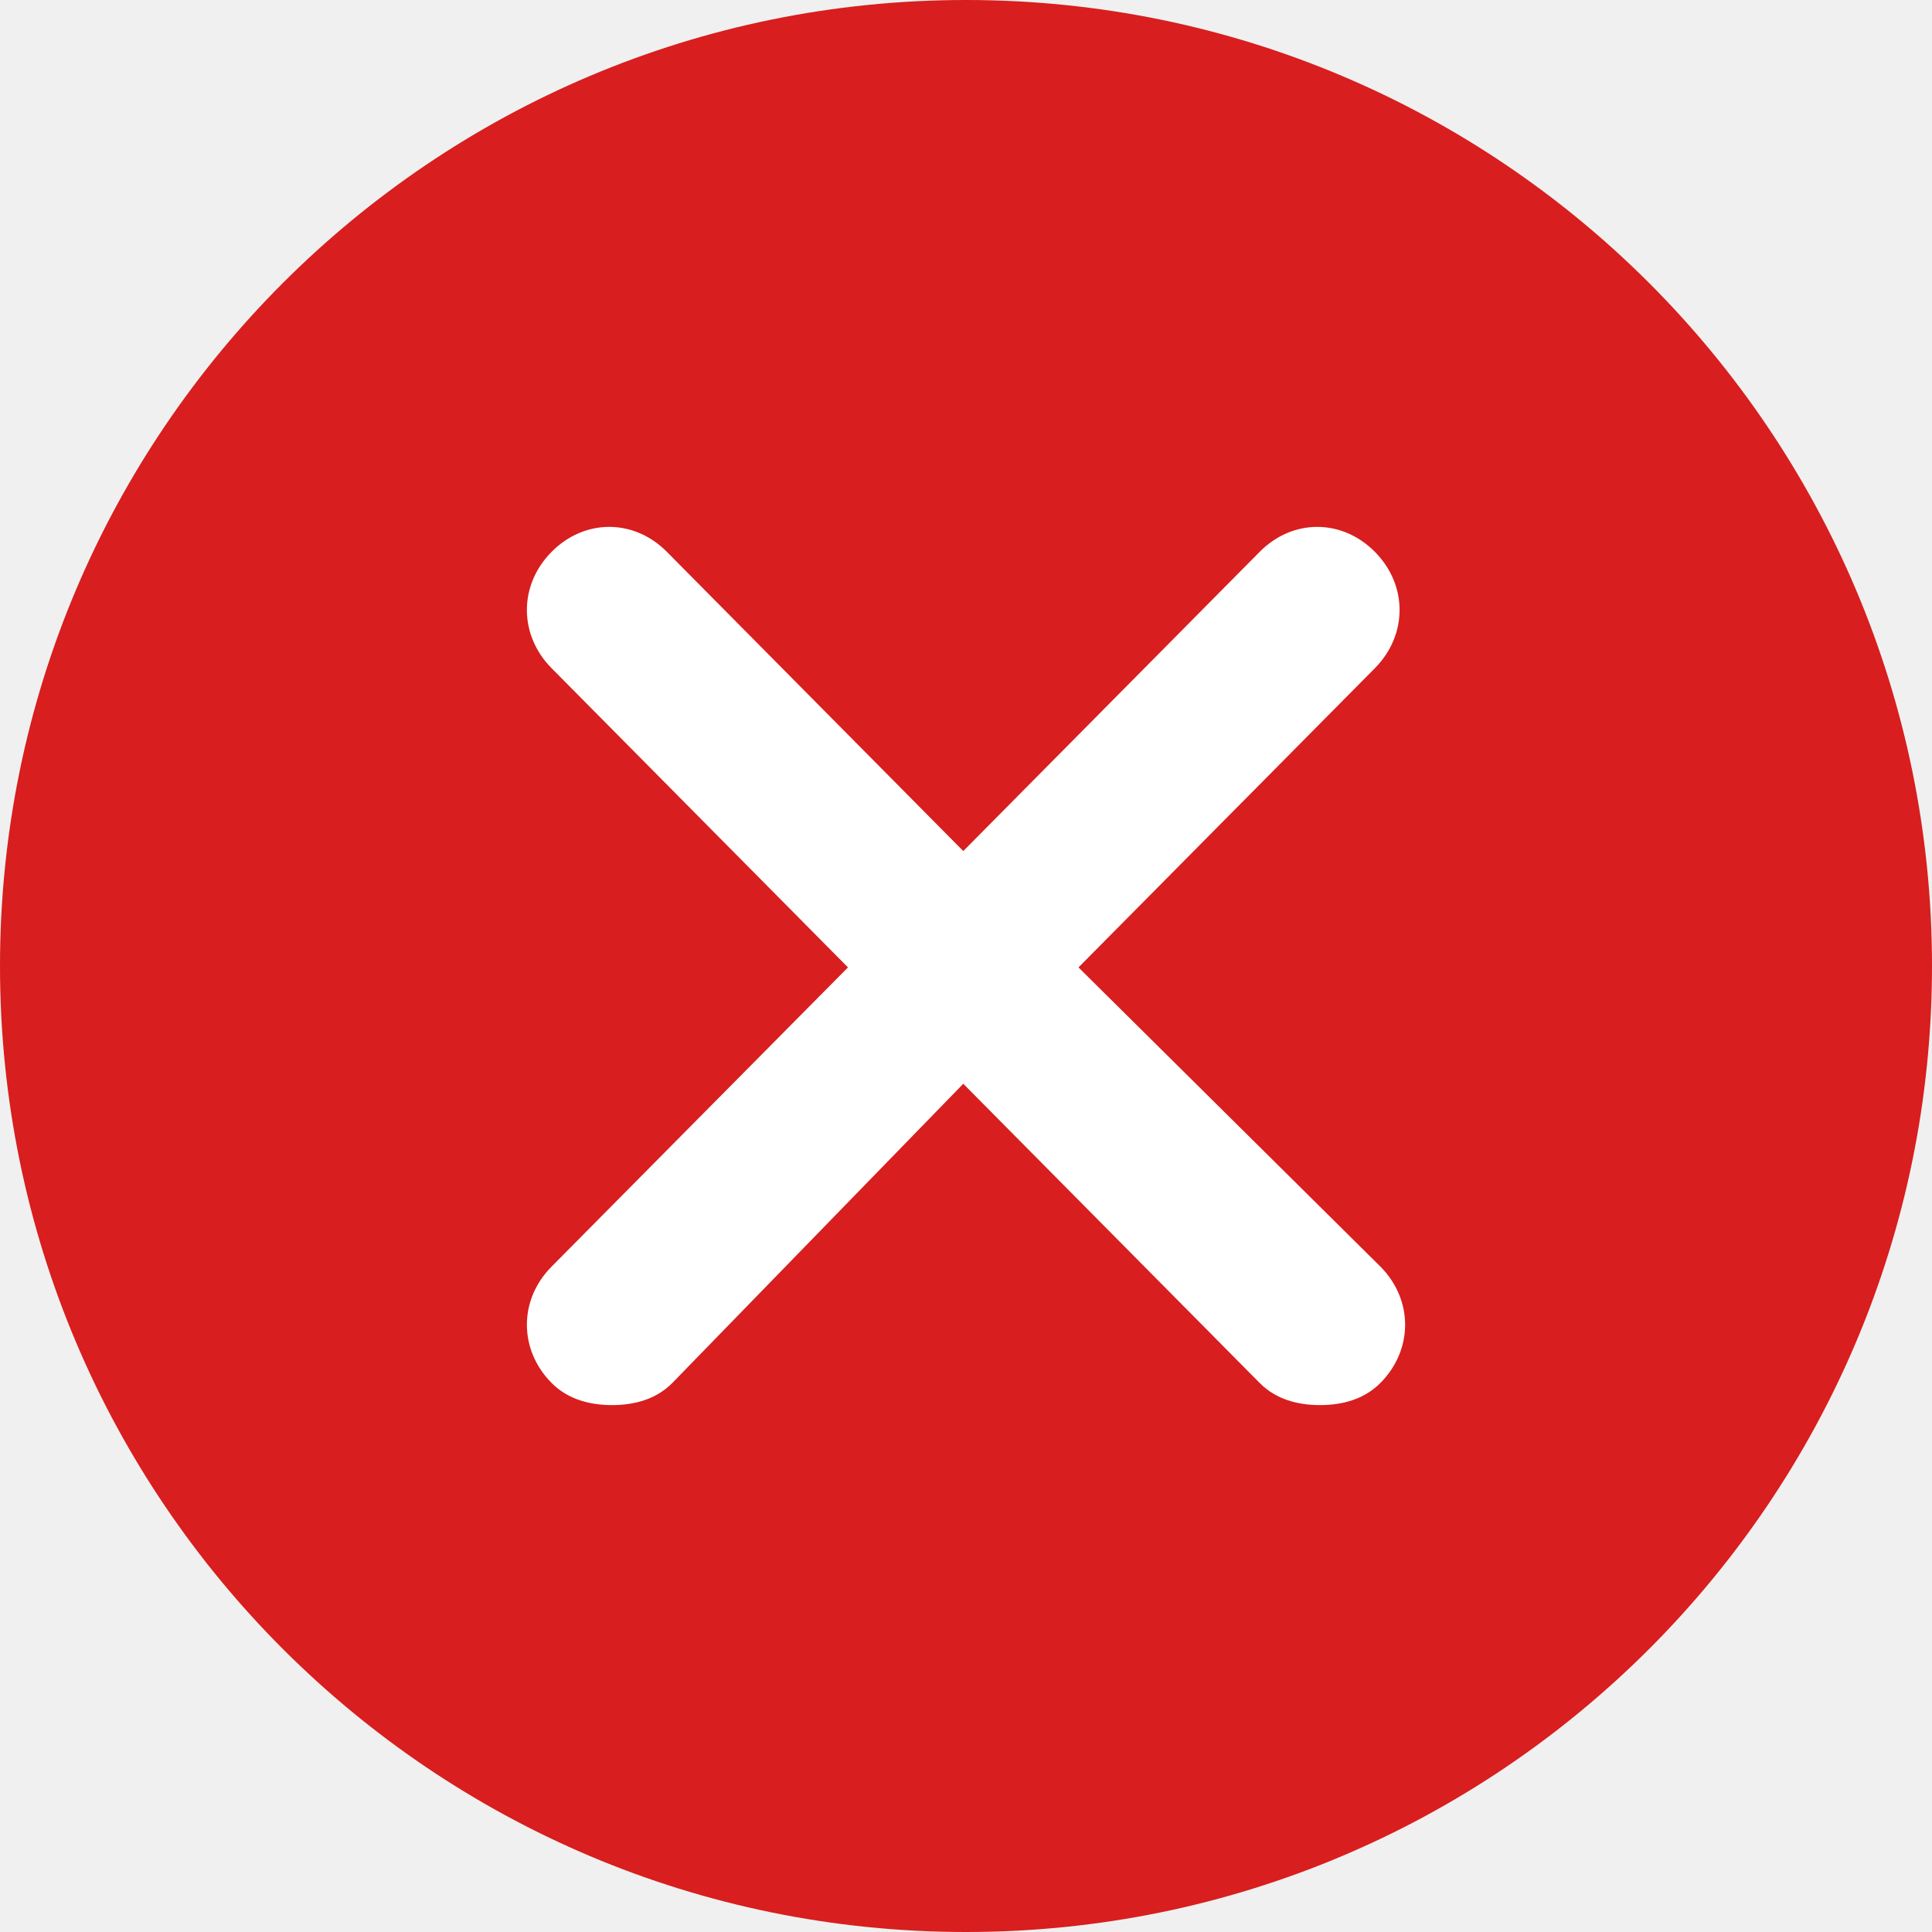
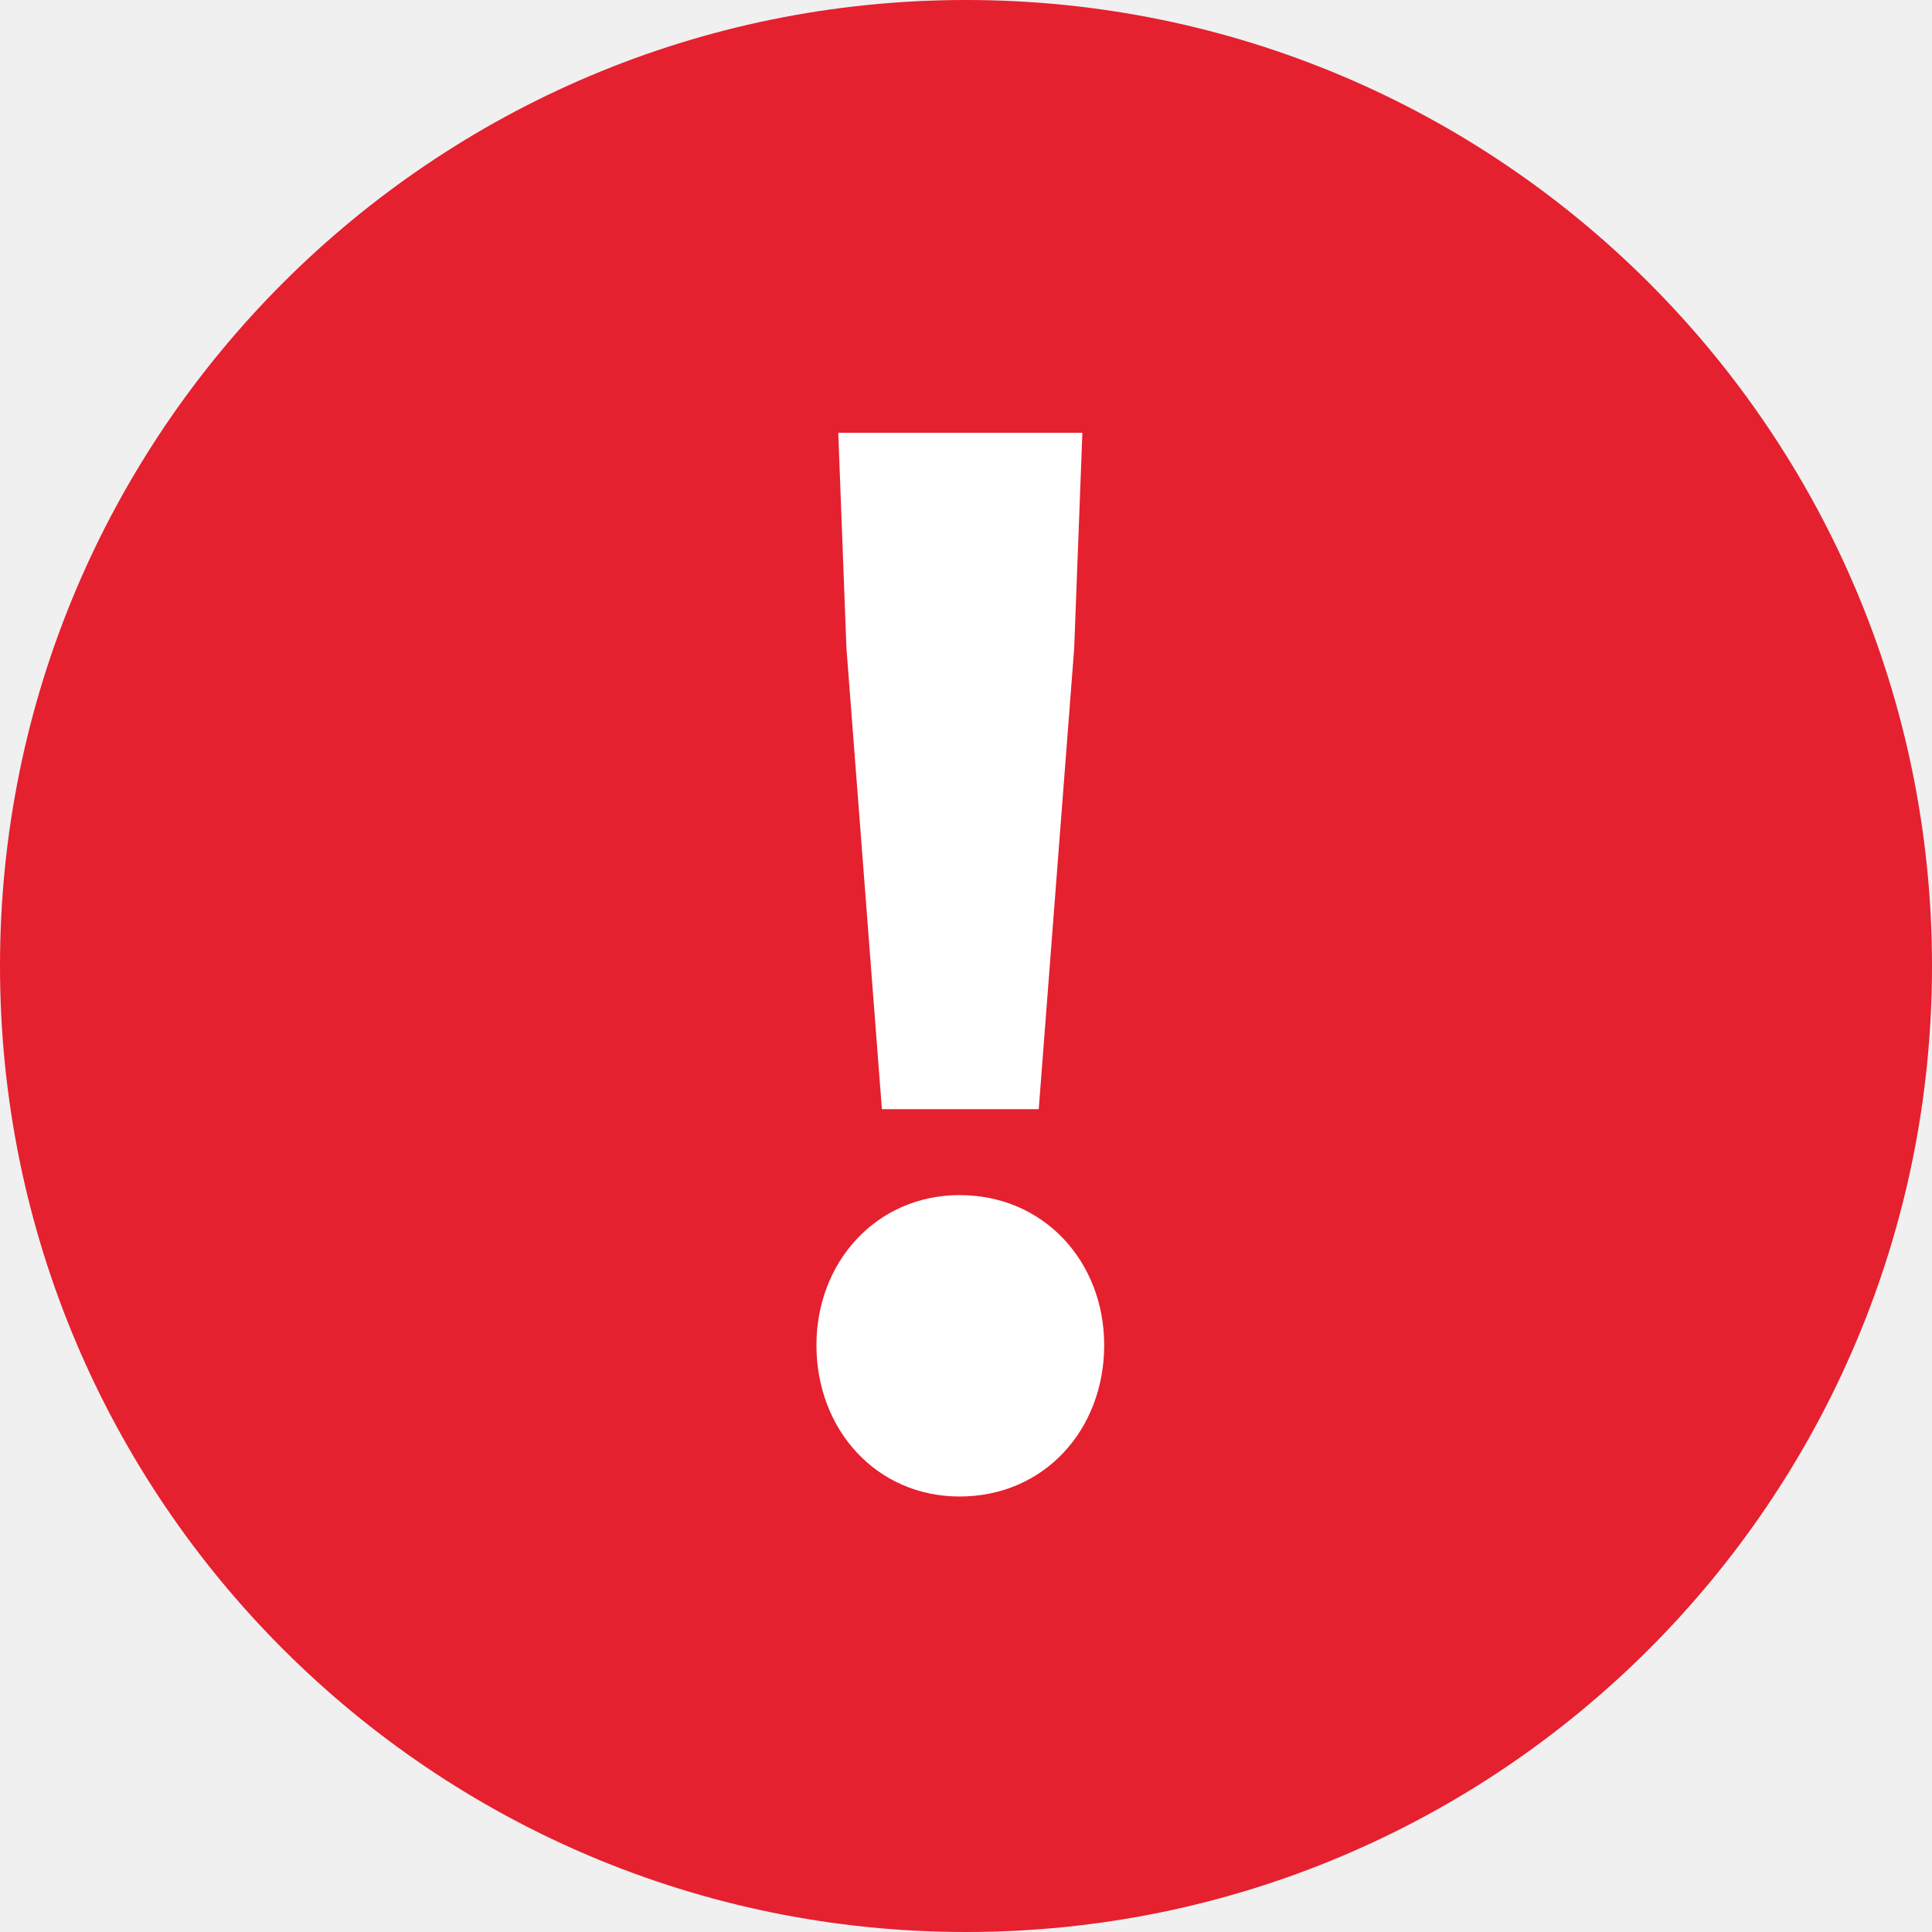
- <svg xmlns="http://www.w3.org/2000/svg" width="22px" height="22px" viewBox="0 0 22 22" version="1.1">
+ <svg xmlns="http://www.w3.org/2000/svg" width="170px" height="170px" viewBox="0 0 170 170" version="1.1">
  <g id="页面-1" stroke="none" stroke-width="1" fill="none" fill-rule="evenodd">
-     <g id="虹膜辨識_失敗" transform="translate(-193, -305)">
-       <g id="编组-5" transform="translate(10, 235)">
-         <g id="icon_error" transform="translate(183, 70)">
-           <circle id="椭圆形" fill="#D81E1E" cx="11" cy="11" r="11" />
-           <path d="M12.281,11.016 L15.656,7.609 C16.031,7.23 16.031,6.662 15.656,6.284 C15.281,5.905 14.719,5.905 14.344,6.284 L10.969,9.691 L7.594,6.284 C7.219,5.905 6.656,5.905 6.281,6.284 C5.906,6.662 5.906,7.23 6.281,7.609 L9.656,11.016 L6.281,14.423 C5.906,14.801 5.906,15.369 6.281,15.748 C6.469,15.937 6.719,16 6.969,16 C7.219,16 7.469,15.937 7.656,15.748 L10.969,12.341 L14.344,15.748 C14.531,15.937 14.781,16 15.031,16 C15.281,16 15.531,15.937 15.719,15.748 C16.094,15.369 16.094,14.801 15.719,14.423 L12.281,11.016 Z" id="路径" fill="#FFFFFF" fill-rule="nonzero" />
+     <g id="10.異常" transform="translate(-455, -800)">
+       <g id="编组-15备份-4" transform="translate(210, 670)">
+         <g id="icon_error" transform="translate(245, 130)">
+           <rect id="矩形" fill="#000000" fill-rule="nonzero" opacity="0" x="0" y="0" width="170" height="170" />
+           <circle id="椭圆形" fill="#E5202F" cx="85" cy="85" r="85" />
+           <g id="!" transform="translate(71.84, 38.08)" fill="#FFFFFF" fill-rule="nonzero">
+             <path d="M5.76,59.52 L19.56,59.52 L22.68,18.96 L23.4,0 L1.92,0 L2.64,18.96 L5.76,59.52 Z M12.6,93.6 C20.04,93.6 25.32,87.72 25.32,80.28 C25.32,72.96 20.04,67.08 12.6,67.08 C5.28,67.08 0,72.96 0,80.28 C0,87.72 5.28,93.6 12.6,93.6 Z" id="形状" />
+           </g>
        </g>
      </g>
    </g>
  </g>
</svg>
